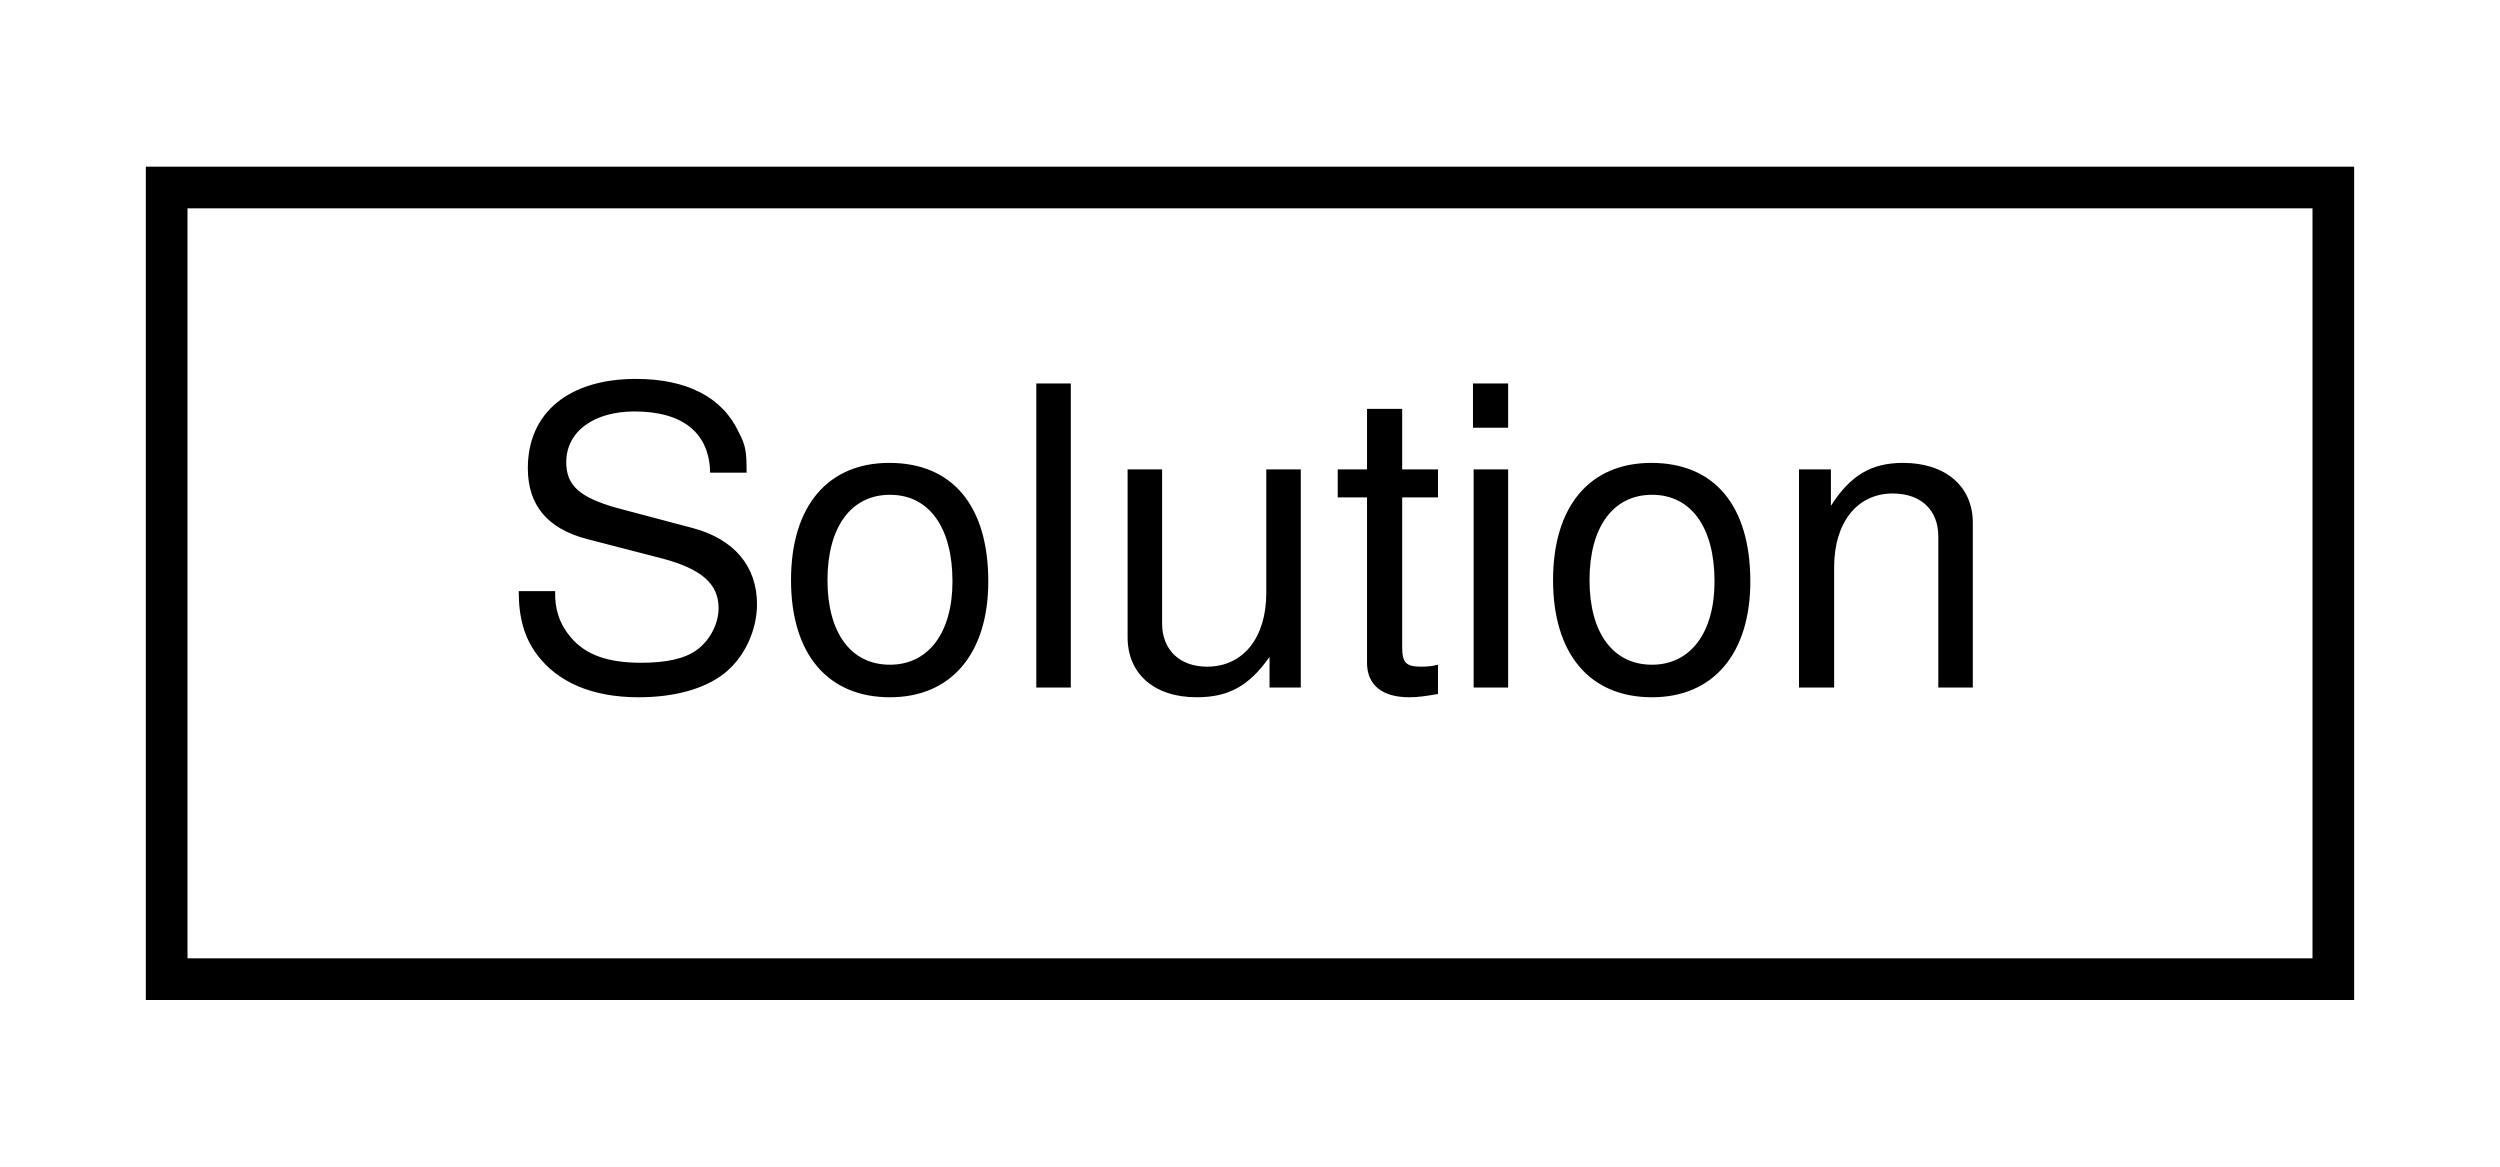
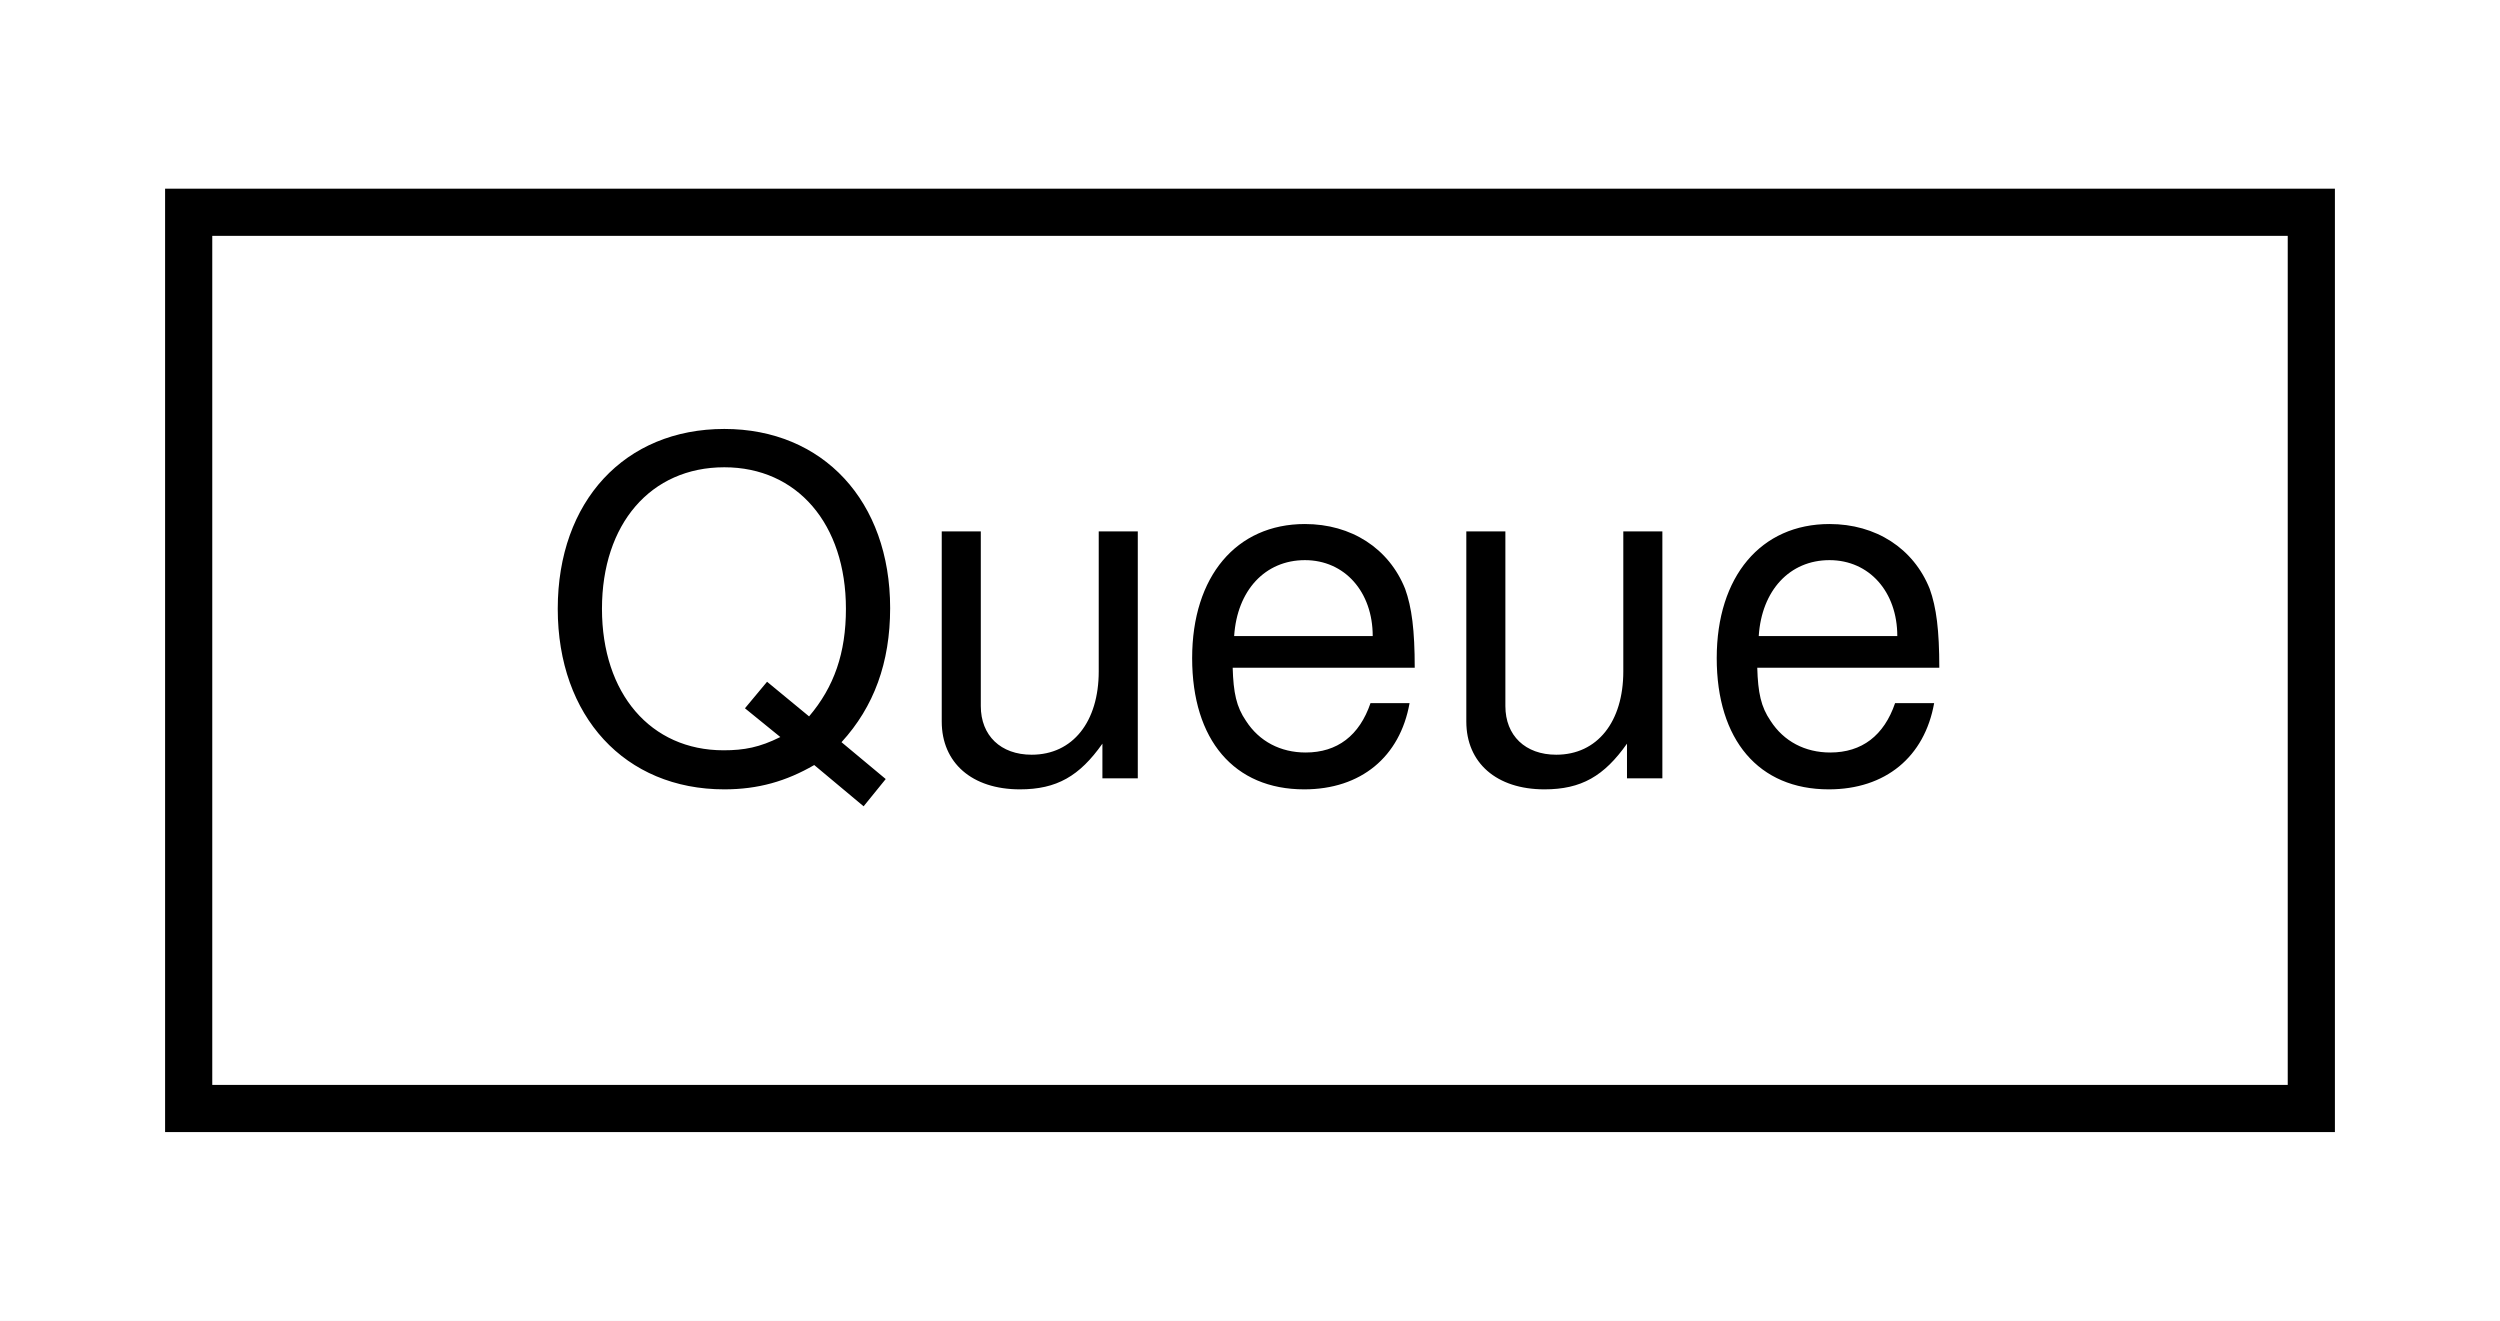
- <svg xmlns="http://www.w3.org/2000/svg" xmlns:xlink="http://www.w3.org/1999/xlink" width="60pt" height="28pt" viewBox="0.00 0.00 60.00 28.00">
+ <svg xmlns="http://www.w3.org/2000/svg" xmlns:xlink="http://www.w3.org/1999/xlink" width="53pt" height="28pt" viewBox="0.00 0.00 53.00 28.00">
  <g id="graph0" class="graph" transform="scale(1 1) rotate(0) translate(4 24)">
-     <polygon fill="white" stroke="transparent" points="-4,4 -4,-24 56,-24 56,4 -4,4" />
+     <polygon fill="white" stroke="transparent" points="-4,4 -4,-24 49,-24 49,4 -4,4" />
    <g id="node1" class="node">
      <g id="a_node1">
-         <a xlink:href="dd/d4f/class_solution.html" target="_top" xlink:title=" ">
-           <polygon fill="white" stroke="black" points="0,-0.5 0,-19.5 52,-19.5 52,-0.5 0,-0.5" />
-           <text text-anchor="middle" x="26" y="-7.5" font-family="Helvetica,sans-Serif" font-size="10.00">Solution</text>
+         <a xlink:href="dc/db5/struct_queue.html" target="_top" xlink:title=" ">
+           <polygon fill="white" stroke="black" points="0,-0.5 0,-19.5 45,-19.5 45,-0.5 0,-0.5" />
+           <text text-anchor="middle" x="22.5" y="-7.5" font-family="Helvetica,sans-Serif" font-size="10.00">Queue</text>
        </a>
      </g>
    </g>
  </g>
</svg>
